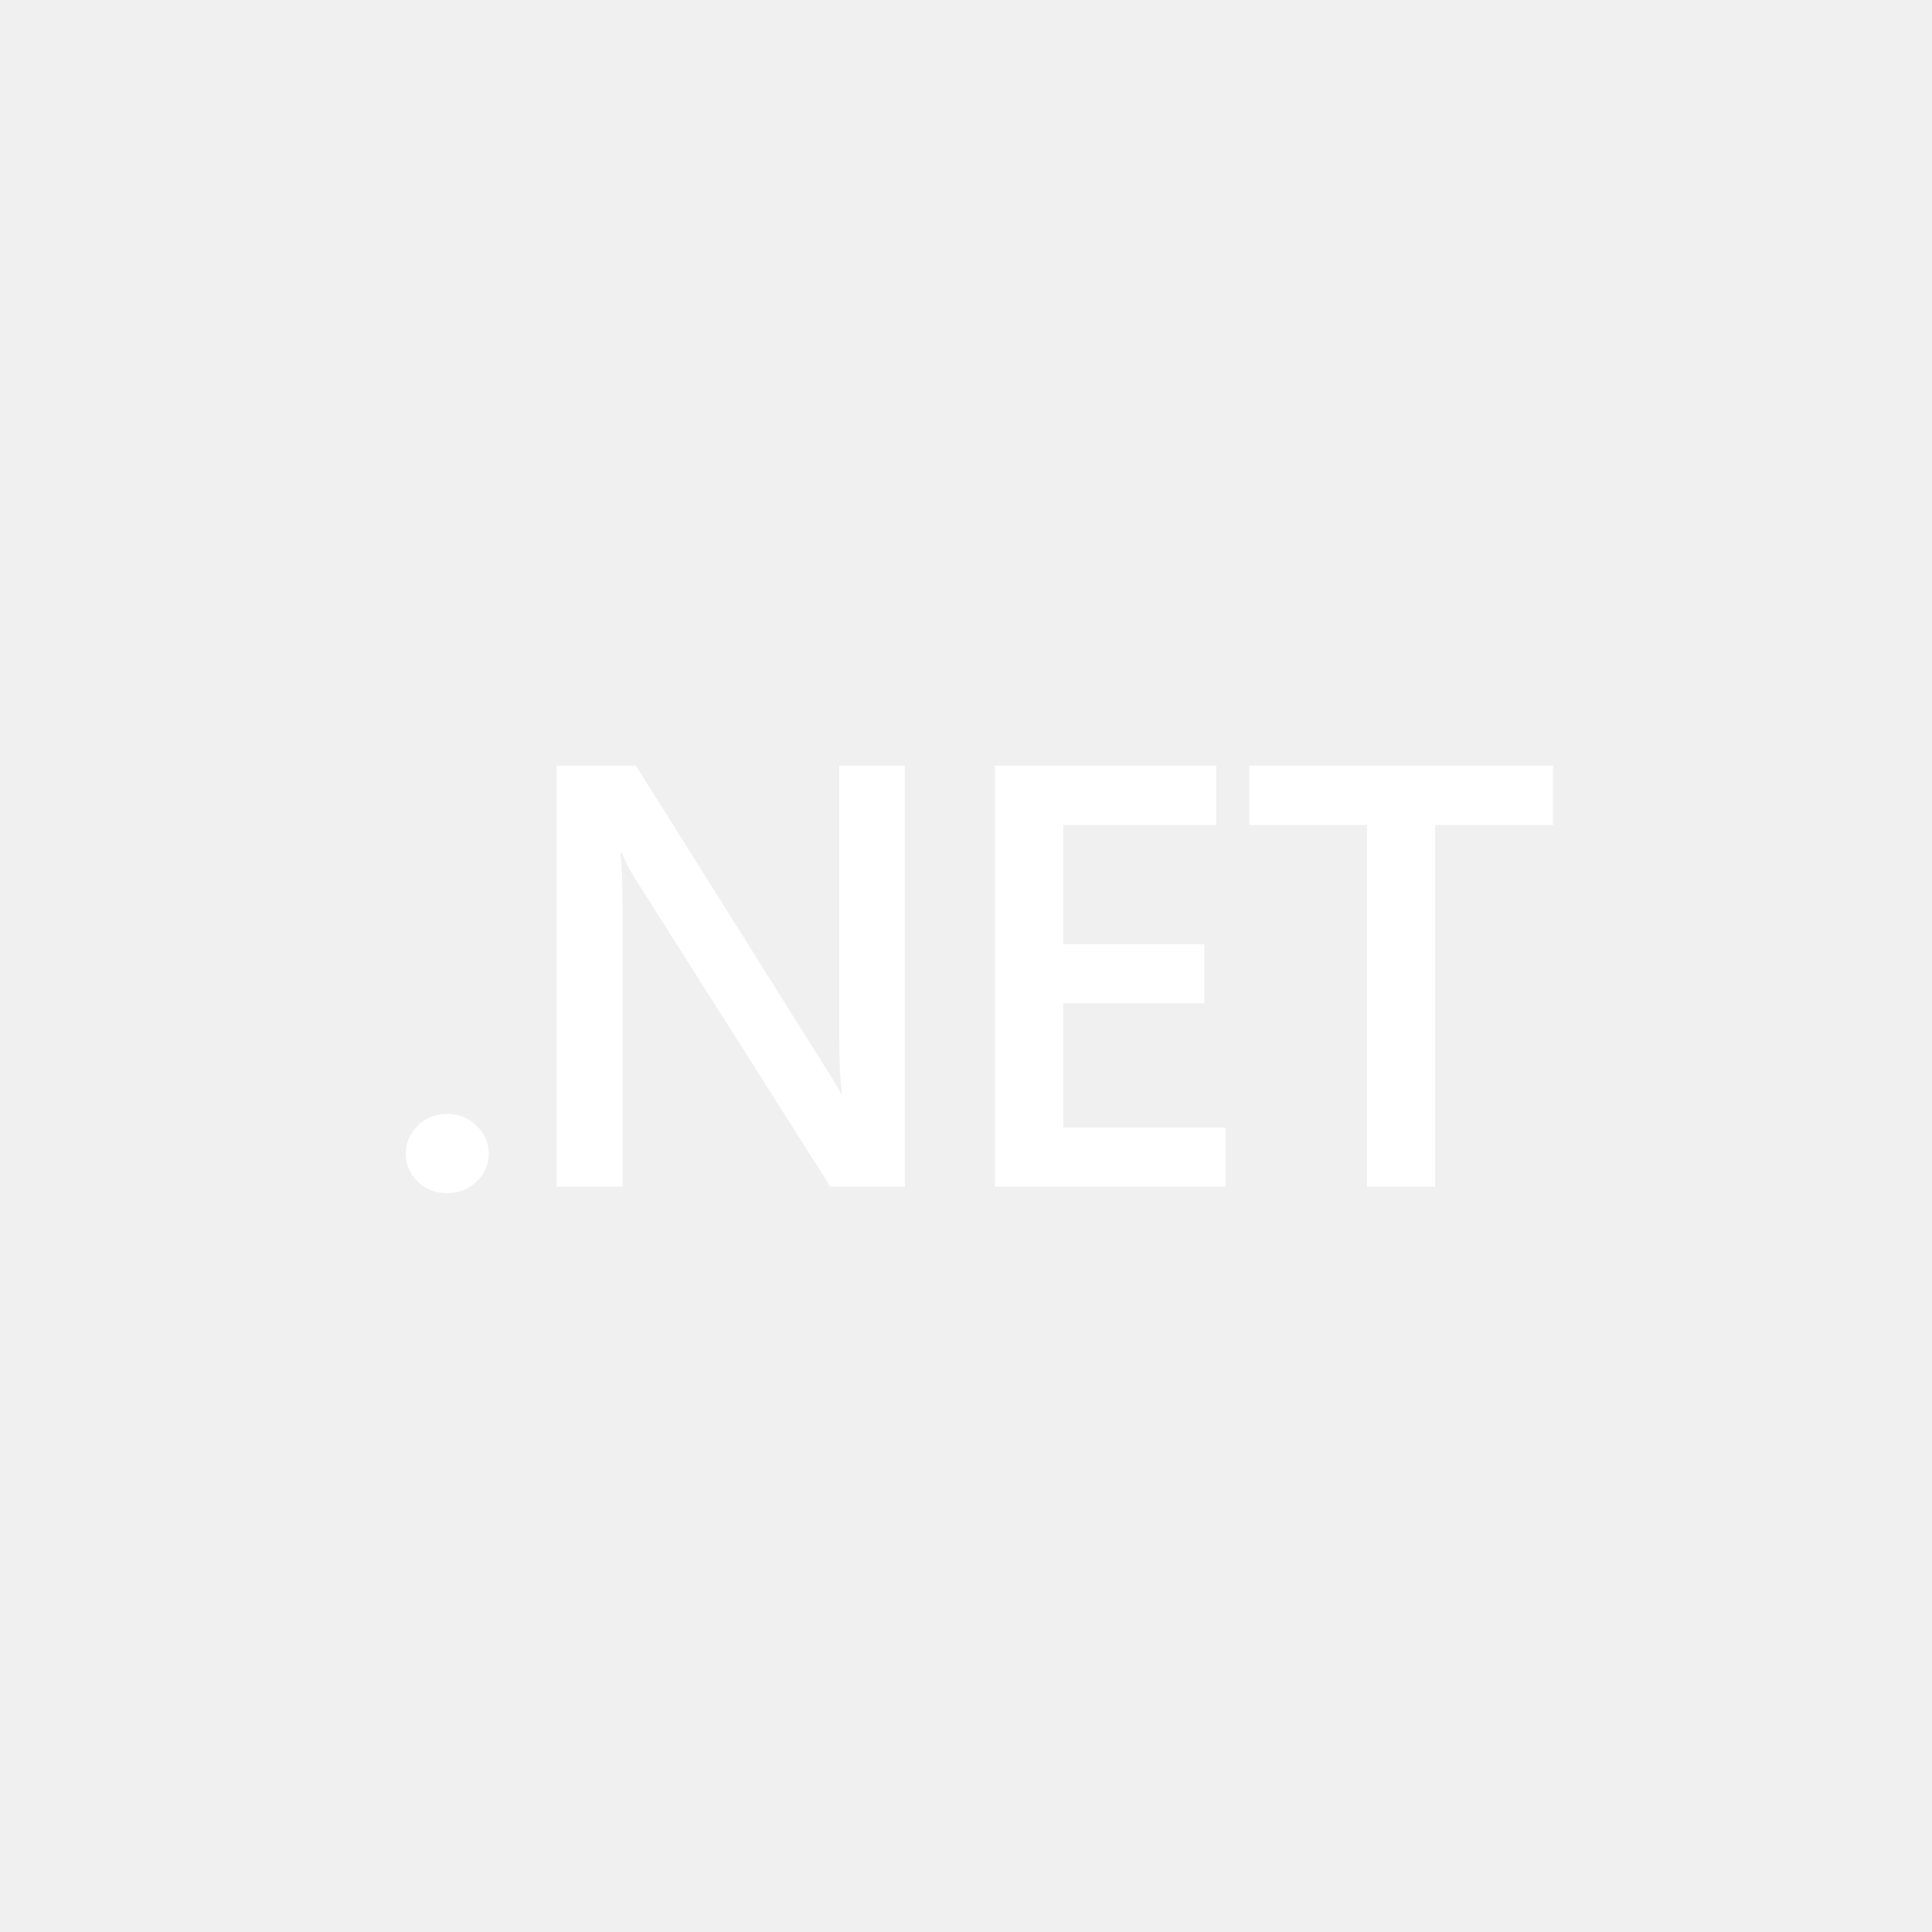
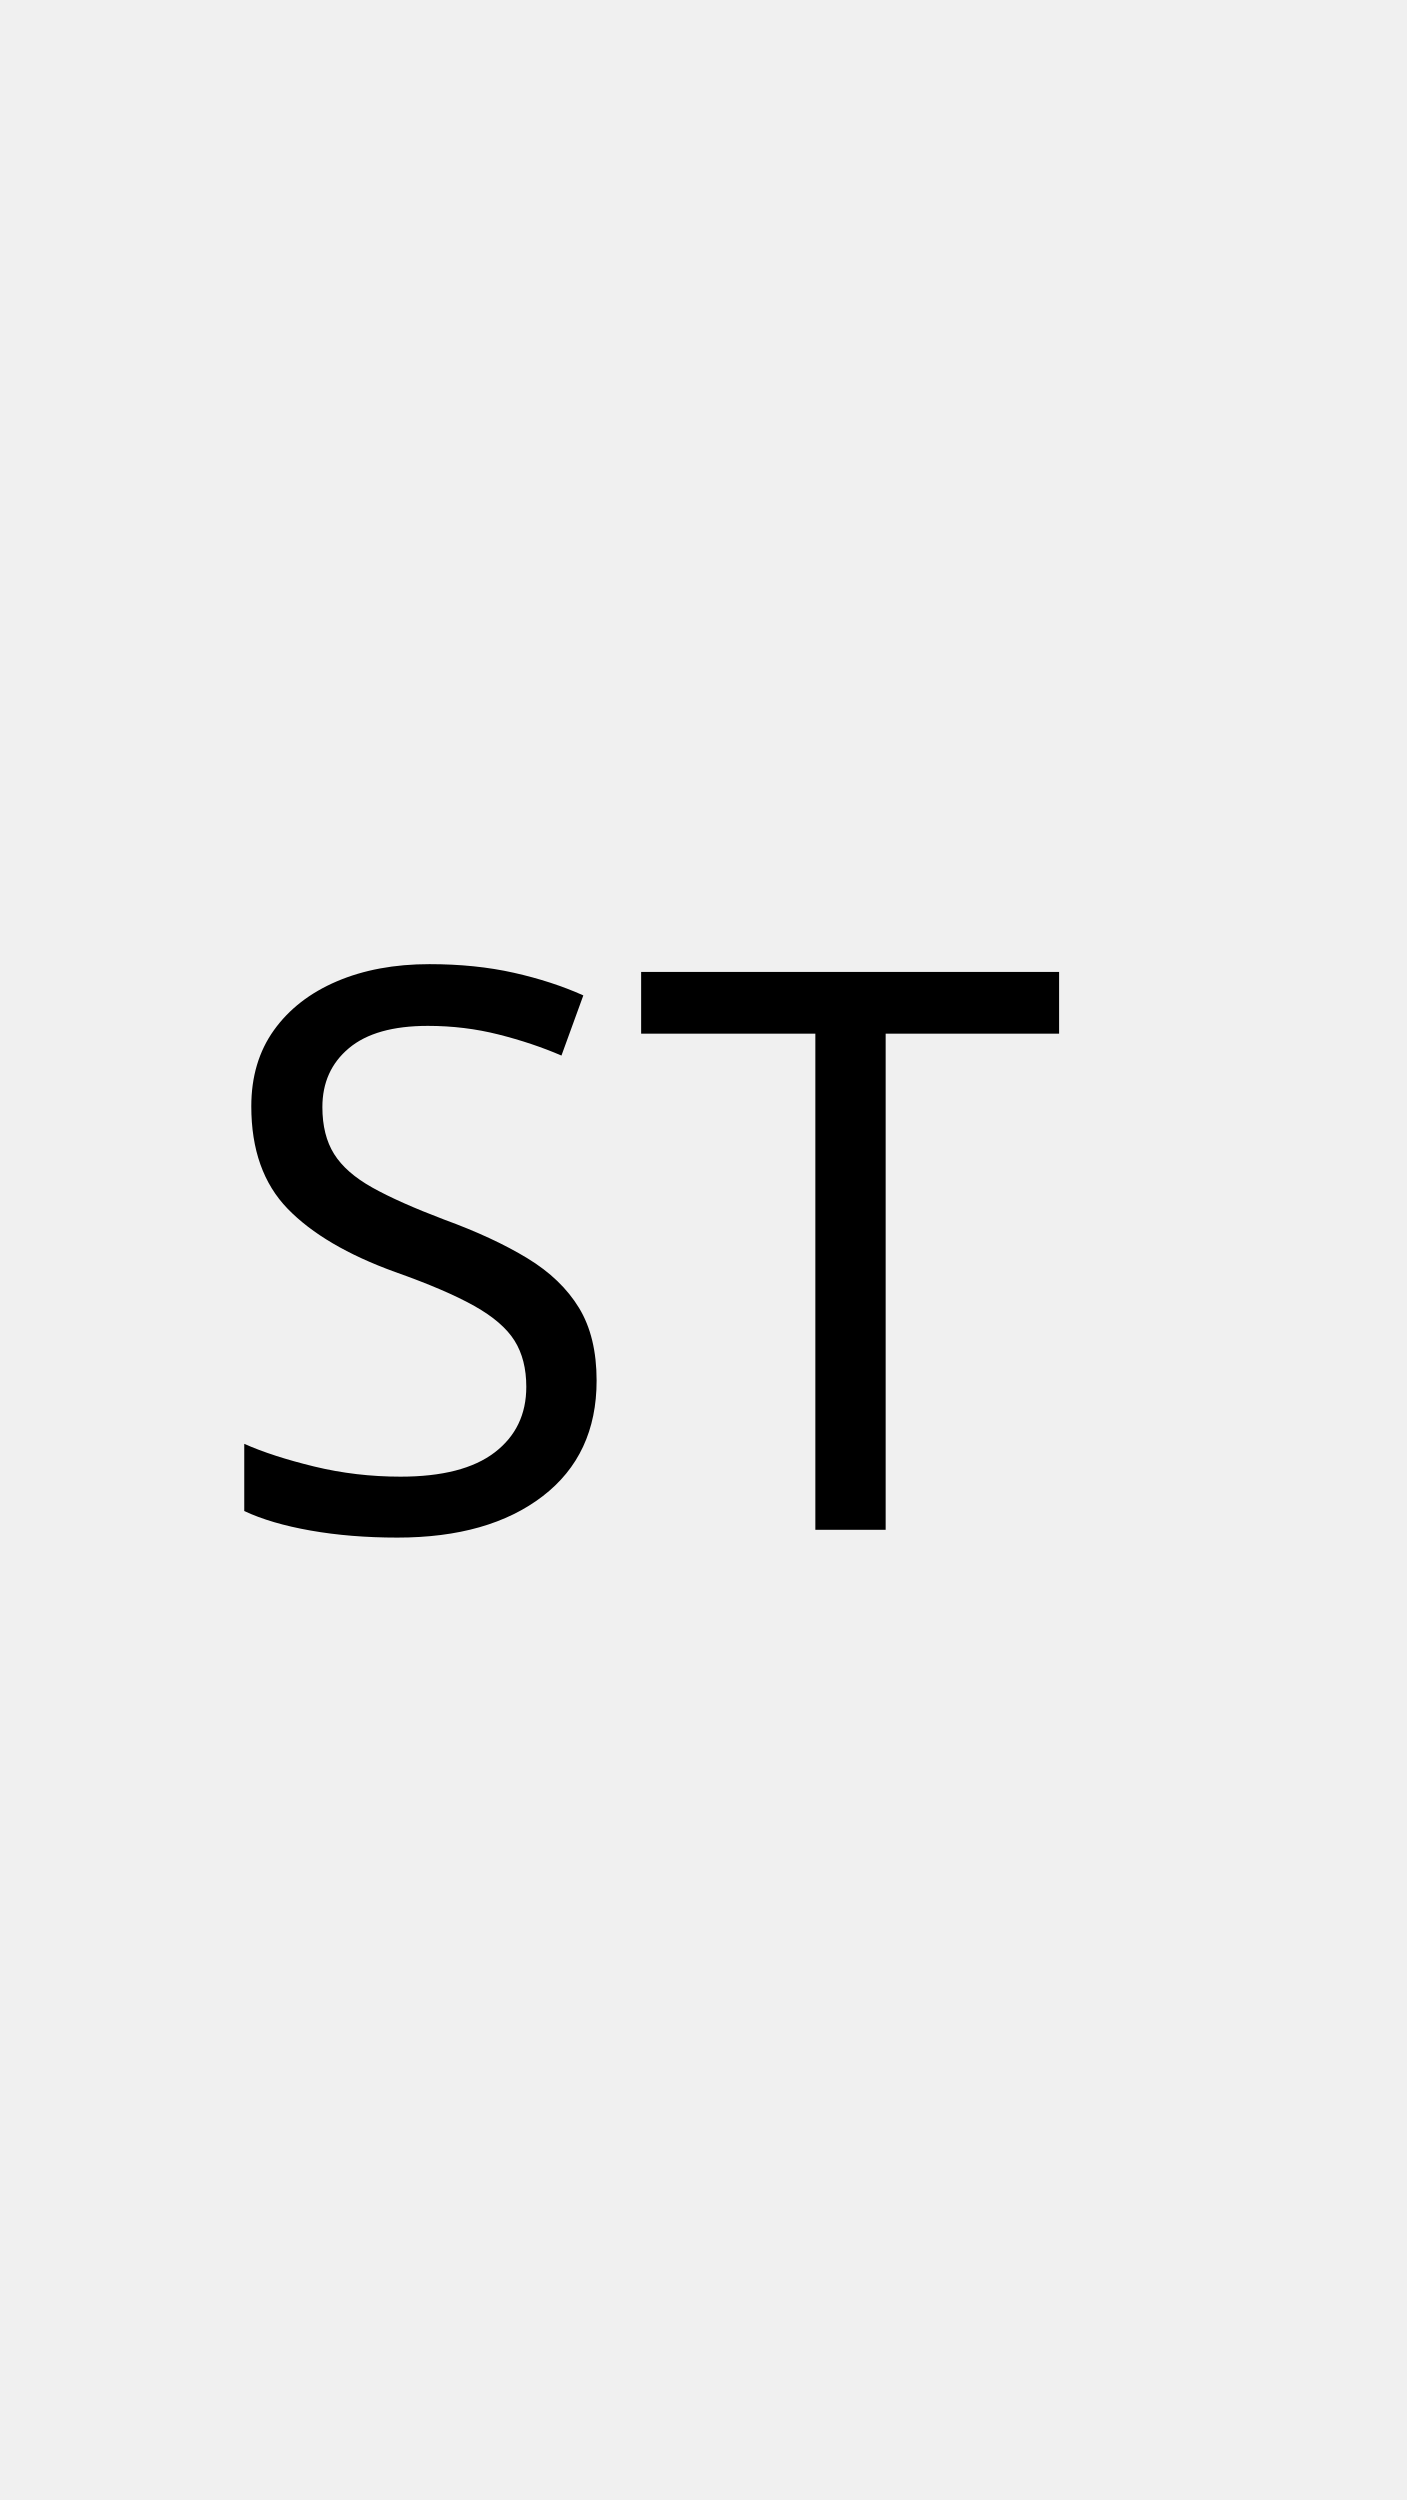
- <svg xmlns="http://www.w3.org/2000/svg" width="456" height="456" viewBox="0 0 456 456" version="1.1" xml:space="preserve" style="fill-rule:evenodd;clip-rule:evenodd;stroke-linejoin:round;stroke-miterlimit:2;">
-   <path d="m 105.5,281.609 c -2.703,0 -5.001,-0.9 -6.893,-2.702 -1.892,-1.848 -2.838,-4.042 -2.838,-6.582 0,-2.587 0.946,-4.804 2.838,-6.652 1.892,-1.848 4.19,-2.772 6.893,-2.772 2.748,0 5.068,0.924 6.96,2.772 1.937,1.848 2.906,4.064 2.906,6.652 0,2.54 -0.968,4.734 -2.906,6.582 -1.892,1.802 -4.212,2.702 -6.96,2.702 z" style="fill:#ffffff;fill-rule:nonzero;stroke-width:0.838" />
-   <path d="M 213.561,280.084 H 195.99 L 149.7,207.054 c -1.171,-1.848 -2.14,-3.765 -2.906,-5.751 h -0.406 c 0.361,2.125 0.541,6.675 0.541,13.65 v 65.132 h -15.543 v -99.36 h 18.719 l 44.737,71.298 c 1.892,2.957 3.109,4.989 3.649,6.098 h 0.27 c -0.45,-2.632 -0.676,-7.09 -0.676,-13.373 v -64.023 h 15.476 z" style="fill:#ffffff;fill-rule:nonzero;stroke-width:0.838" />
-   <path d="m 289.251,280.084 h -54.401 v -99.36 h 52.238 v 13.997 h -36.154 v 28.131 h 33.316 v 13.927 h -33.316 v 29.378 h 38.316 z" style="fill:#ffffff;fill-rule:nonzero;stroke-width:0.838" />
-   <path d="M 366.565,194.721 H 338.722 v 85.363 h -16.084 v -85.363 h -27.775 v -13.997 h 71.701 z" style="fill:#ffffff;fill-rule:nonzero;stroke-width:0.838" />
+ <svg xmlns="http://www.w3.org/2000/svg" version="1.1" id="Layer_1" x="0px" y="0px" viewBox="0 0 1080 1920" style="enable-background:new 0 0 1080 1920;" xml:space="preserve">
+   <style type="text/css">
+ 	.st0{fill:none;}
+ 	.st1{font-family:'ArialMT';}
+ 	.st2{font-size:600px;}
+ </style>
+   <rect x="21.68" y="386" class="st0" width="1037.32" height="1148.16" />
+   <text transform="matrix(1 0 0 1 156.9922 1174.876)" class="st1 st2">ST</text>
</svg>
